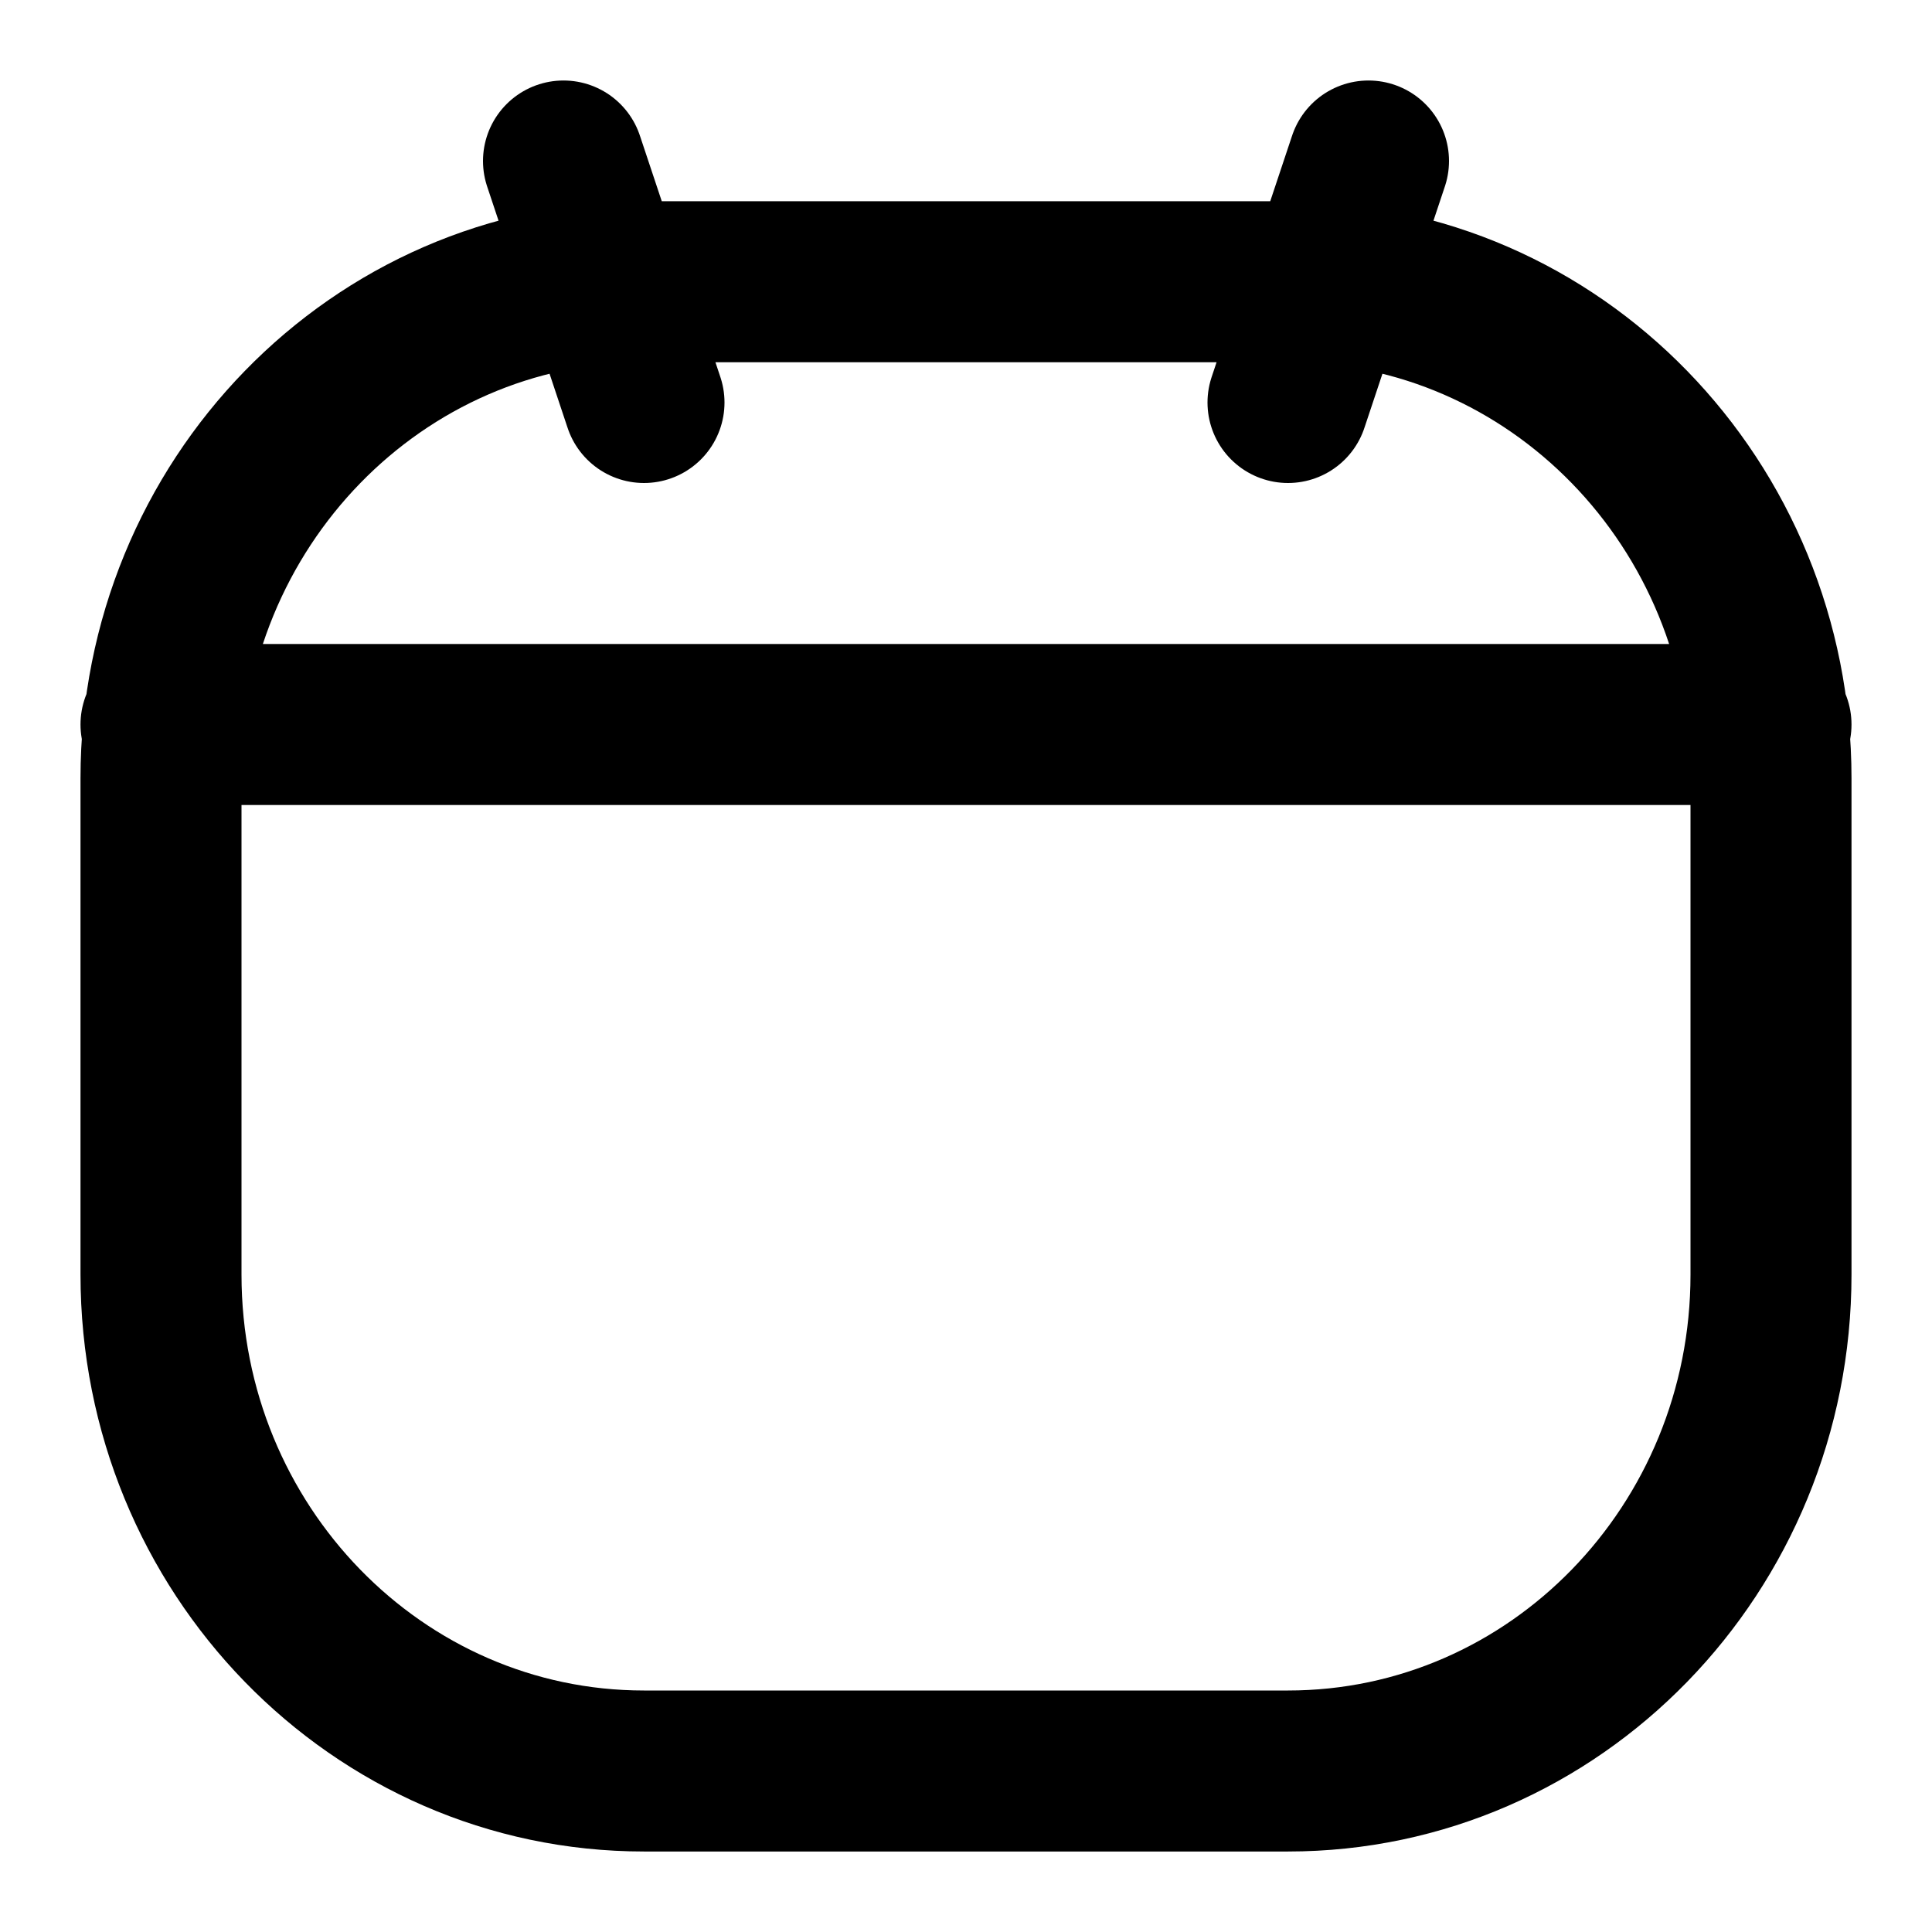
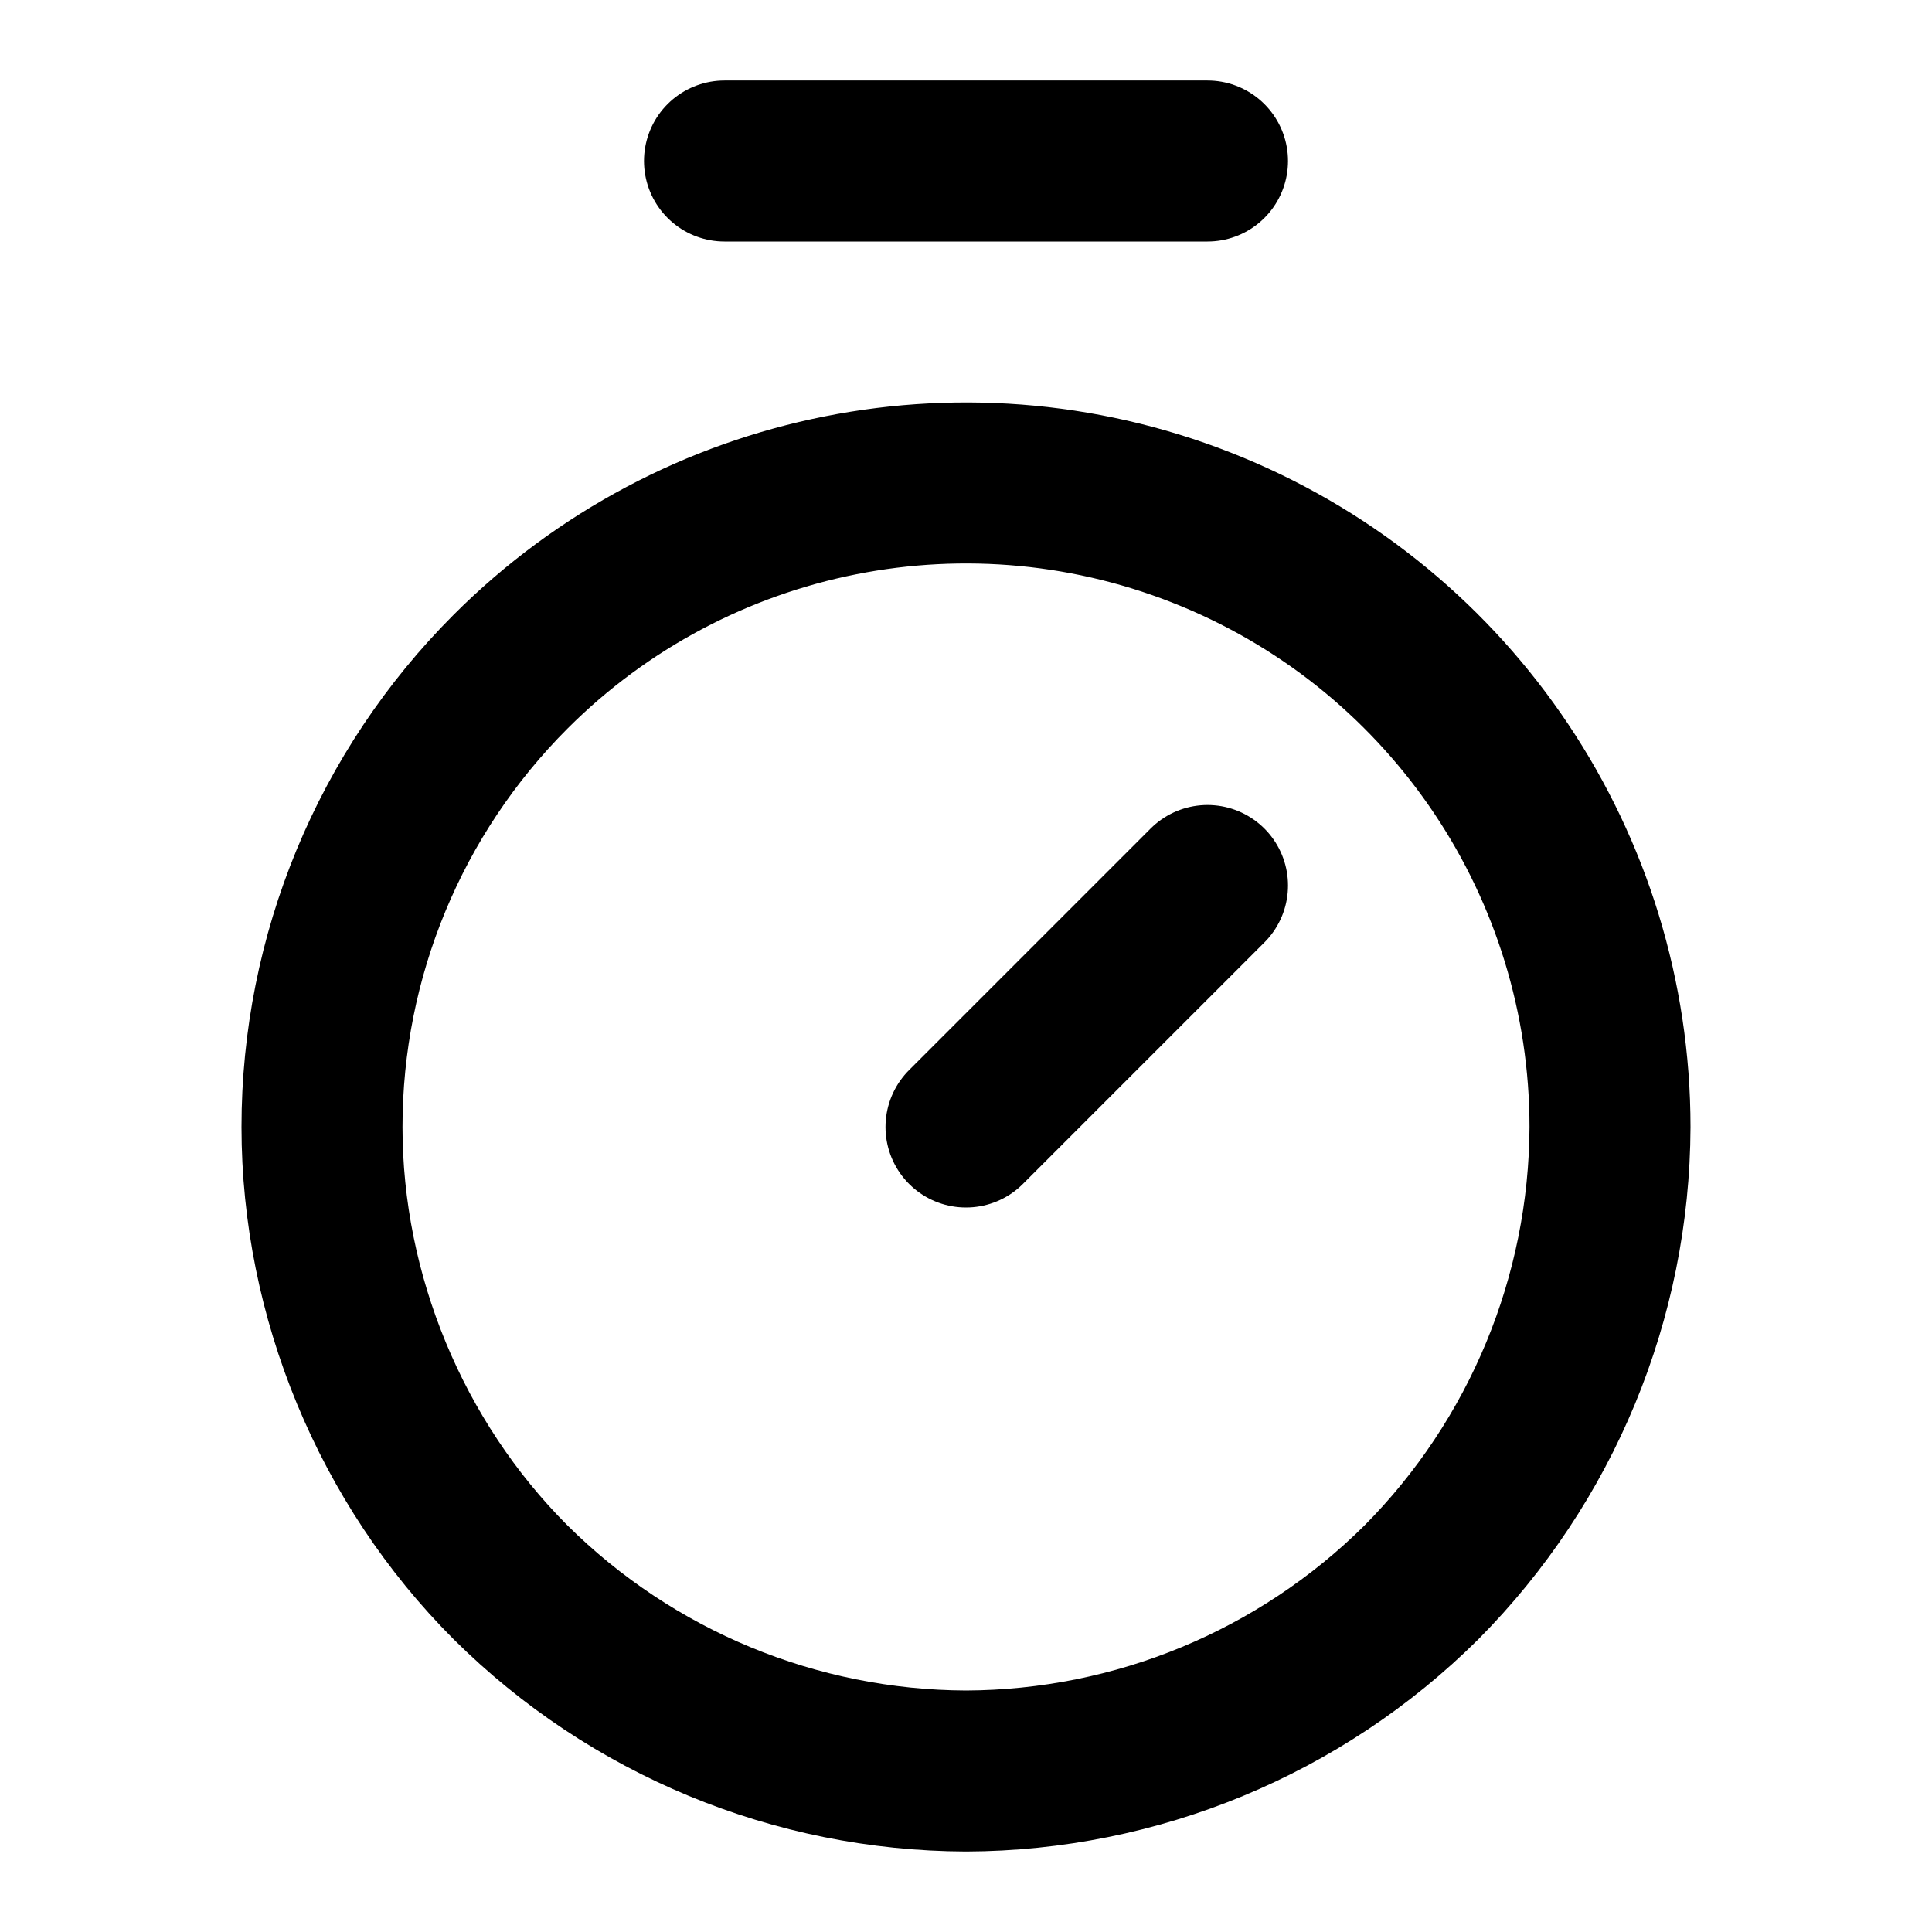
<svg xmlns="http://www.w3.org/2000/svg" width="24" height="24" viewBox="0 0 24 24" fill="none" stroke="currentColor" stroke-width="2" stroke-linecap="round" stroke-linejoin="round">
-   <path d="M2 9.667C2 6.26 4.686 3.5 8 3.5h8c3.314 0 6 2.76 6 6.167v6.166C22 19.24 19.314 22 16 22H8c-3.314 0-6-2.76-6-6.167zM8 5 7 2m9 3 1-3m5 7H2" />
+   <path d="M6.343 8.343A8 8 0 0 0 4 14c0 2.101.857 4.171 2.343 5.657A8.07 8.07 0 0 0 12 22a8.07 8.07 0 0 0 5.657-2.343A8.07 8.07 0 0 0 20 14 8 8 0 0 0 6.343 8.343M15 2H9m3 12 3-3" />
</svg>
